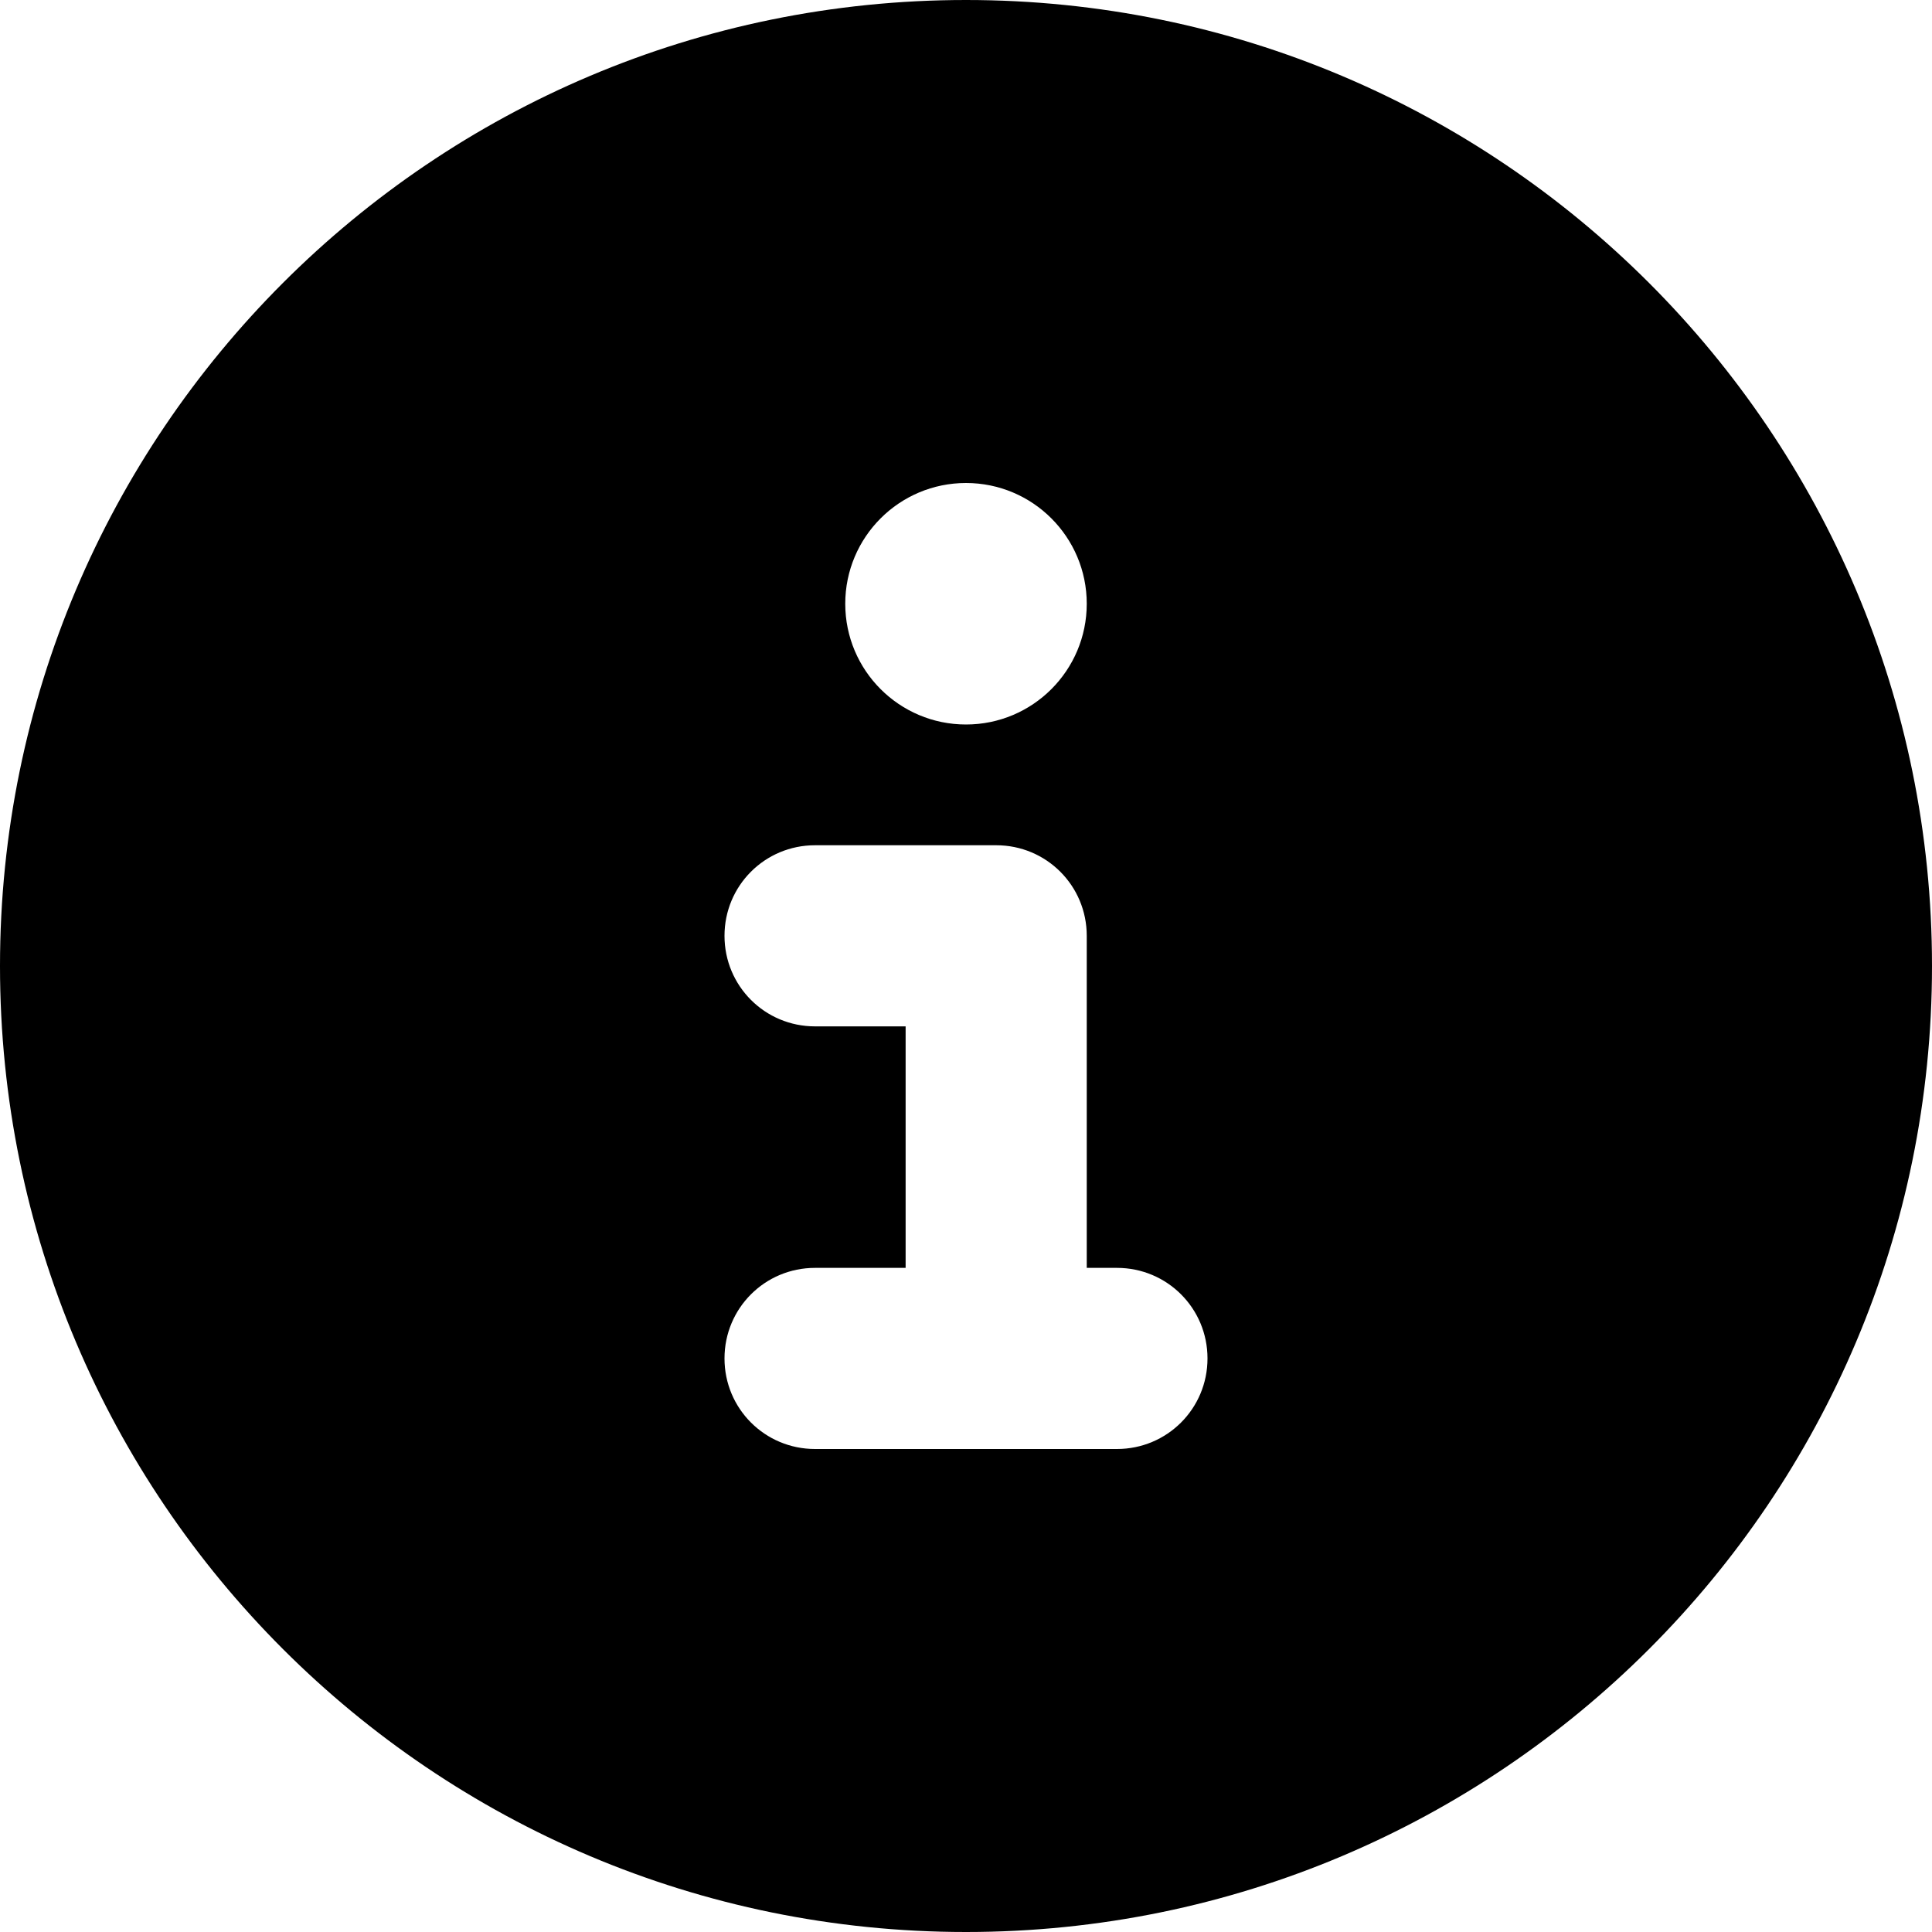
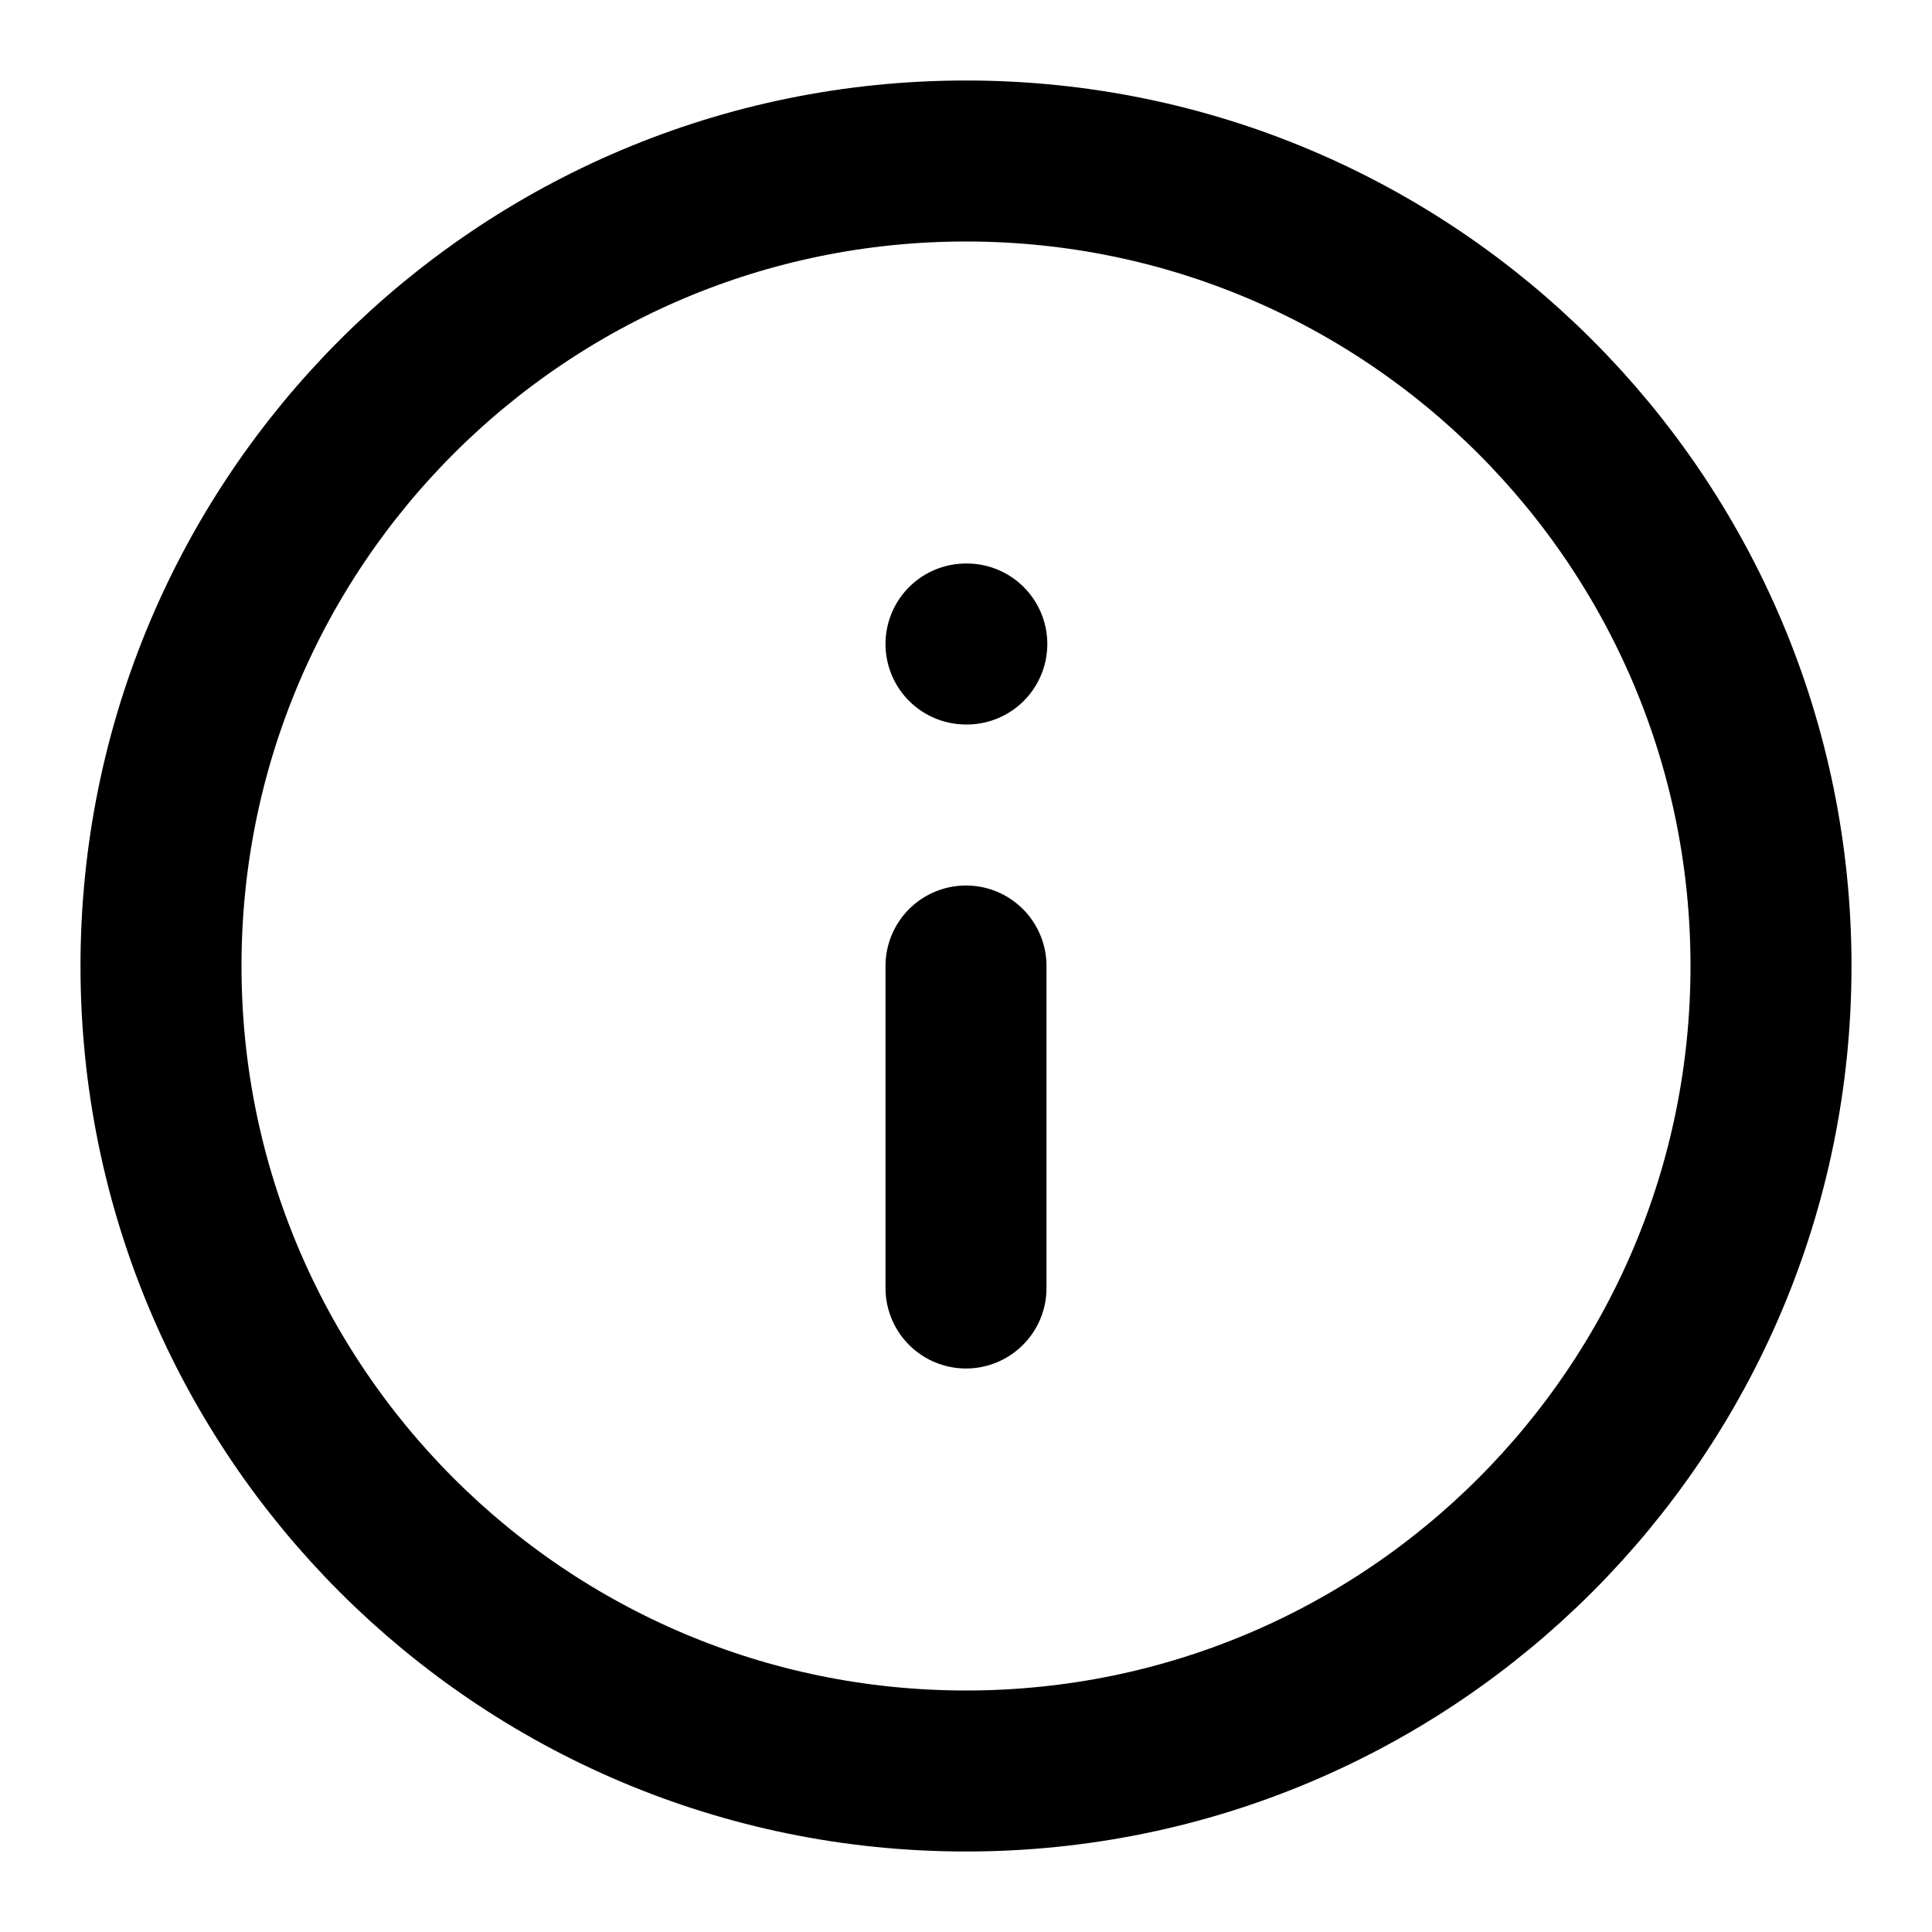
- <svg xmlns="http://www.w3.org/2000/svg" viewBox="0 0 512 512" fill="currentColor">
-   <path d="M256 512A256 256 0 1 0 256 0a256 256 0 1 0 0 512zM216 336h24V272H216c-13.3 0-24-10.7-24-24s10.7-24 24-24h48c13.3 0 24 10.7 24 24v88h8c13.3 0 24 10.7 24 24s-10.7 24-24 24H216c-13.3 0-24-10.7-24-24s10.7-24 24-24zm40-208a32 32 0 1 1 0 64 32 32 0 1 1 0-64z" />
+ <svg class="h-4 w-4" viewBox="0 0 24 24" fill="none" stroke="currentColor" stroke-width="2" stroke-linecap="round" stroke-linejoin="round">
+   <circle cx="12" cy="12" r="10" />
+   <line x1="12" y1="16" x2="12" y2="12" />
+   <line x1="12" y1="8" x2="12.01" y2="8" />
</svg>
